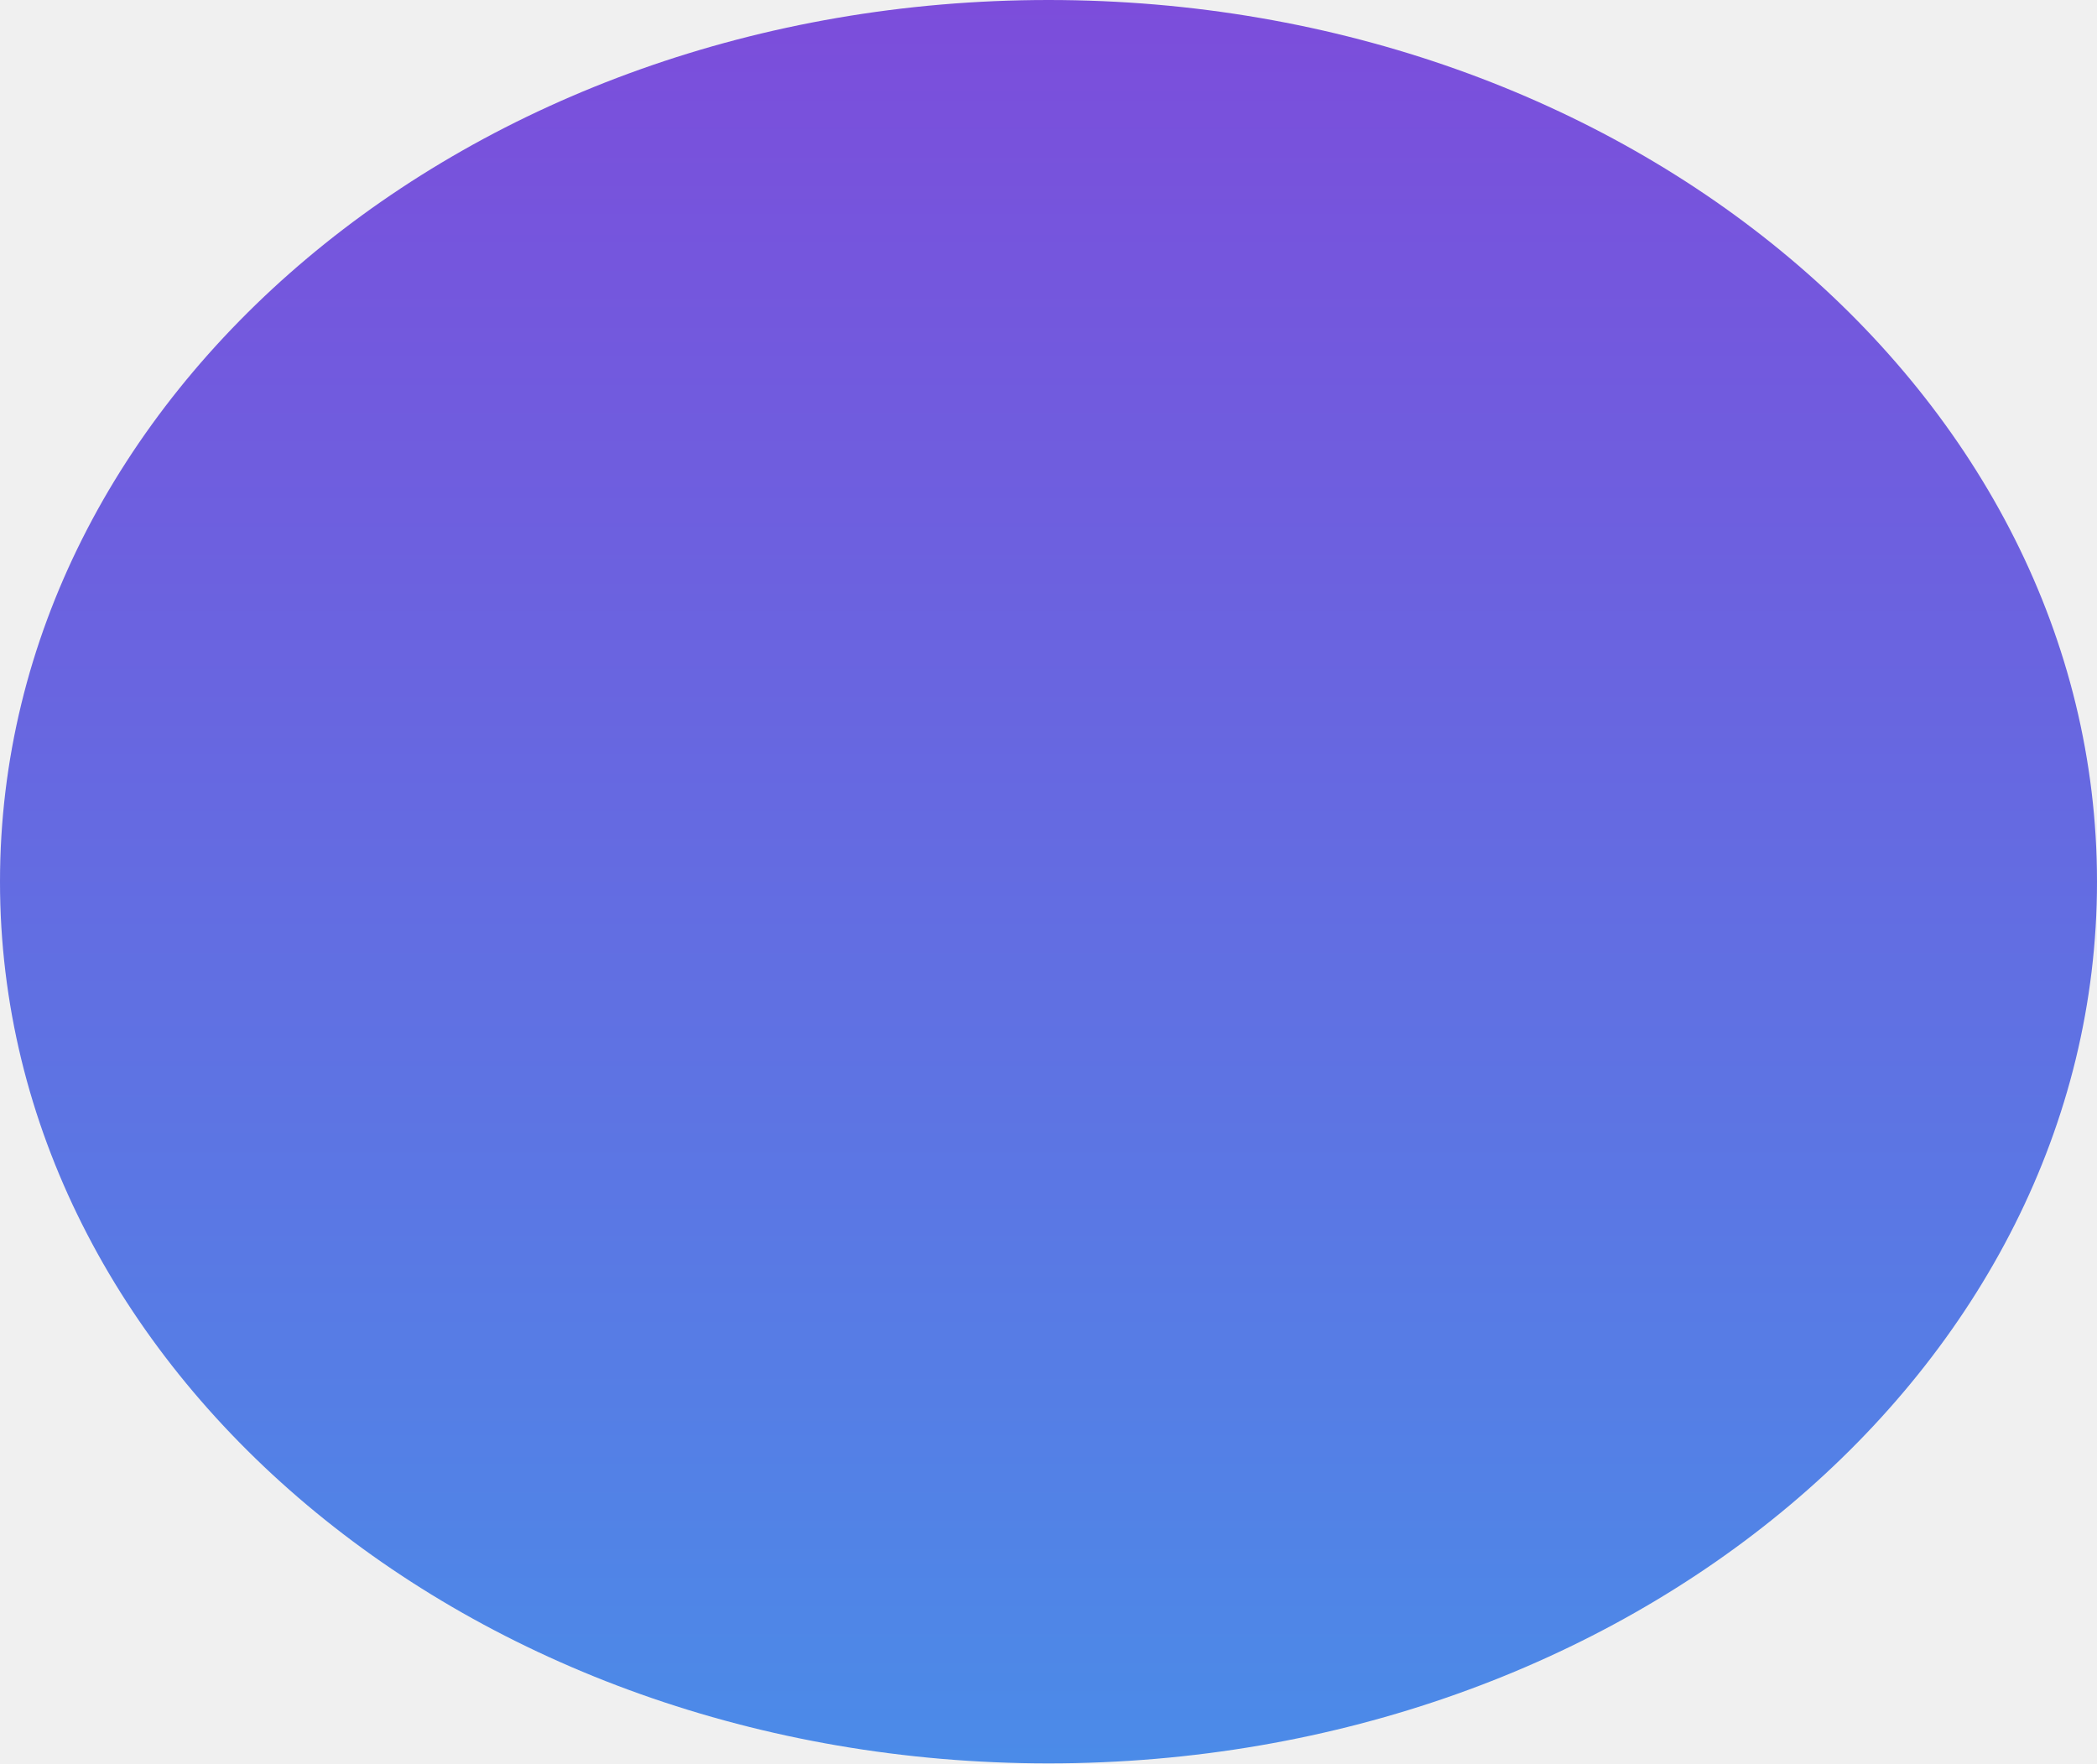
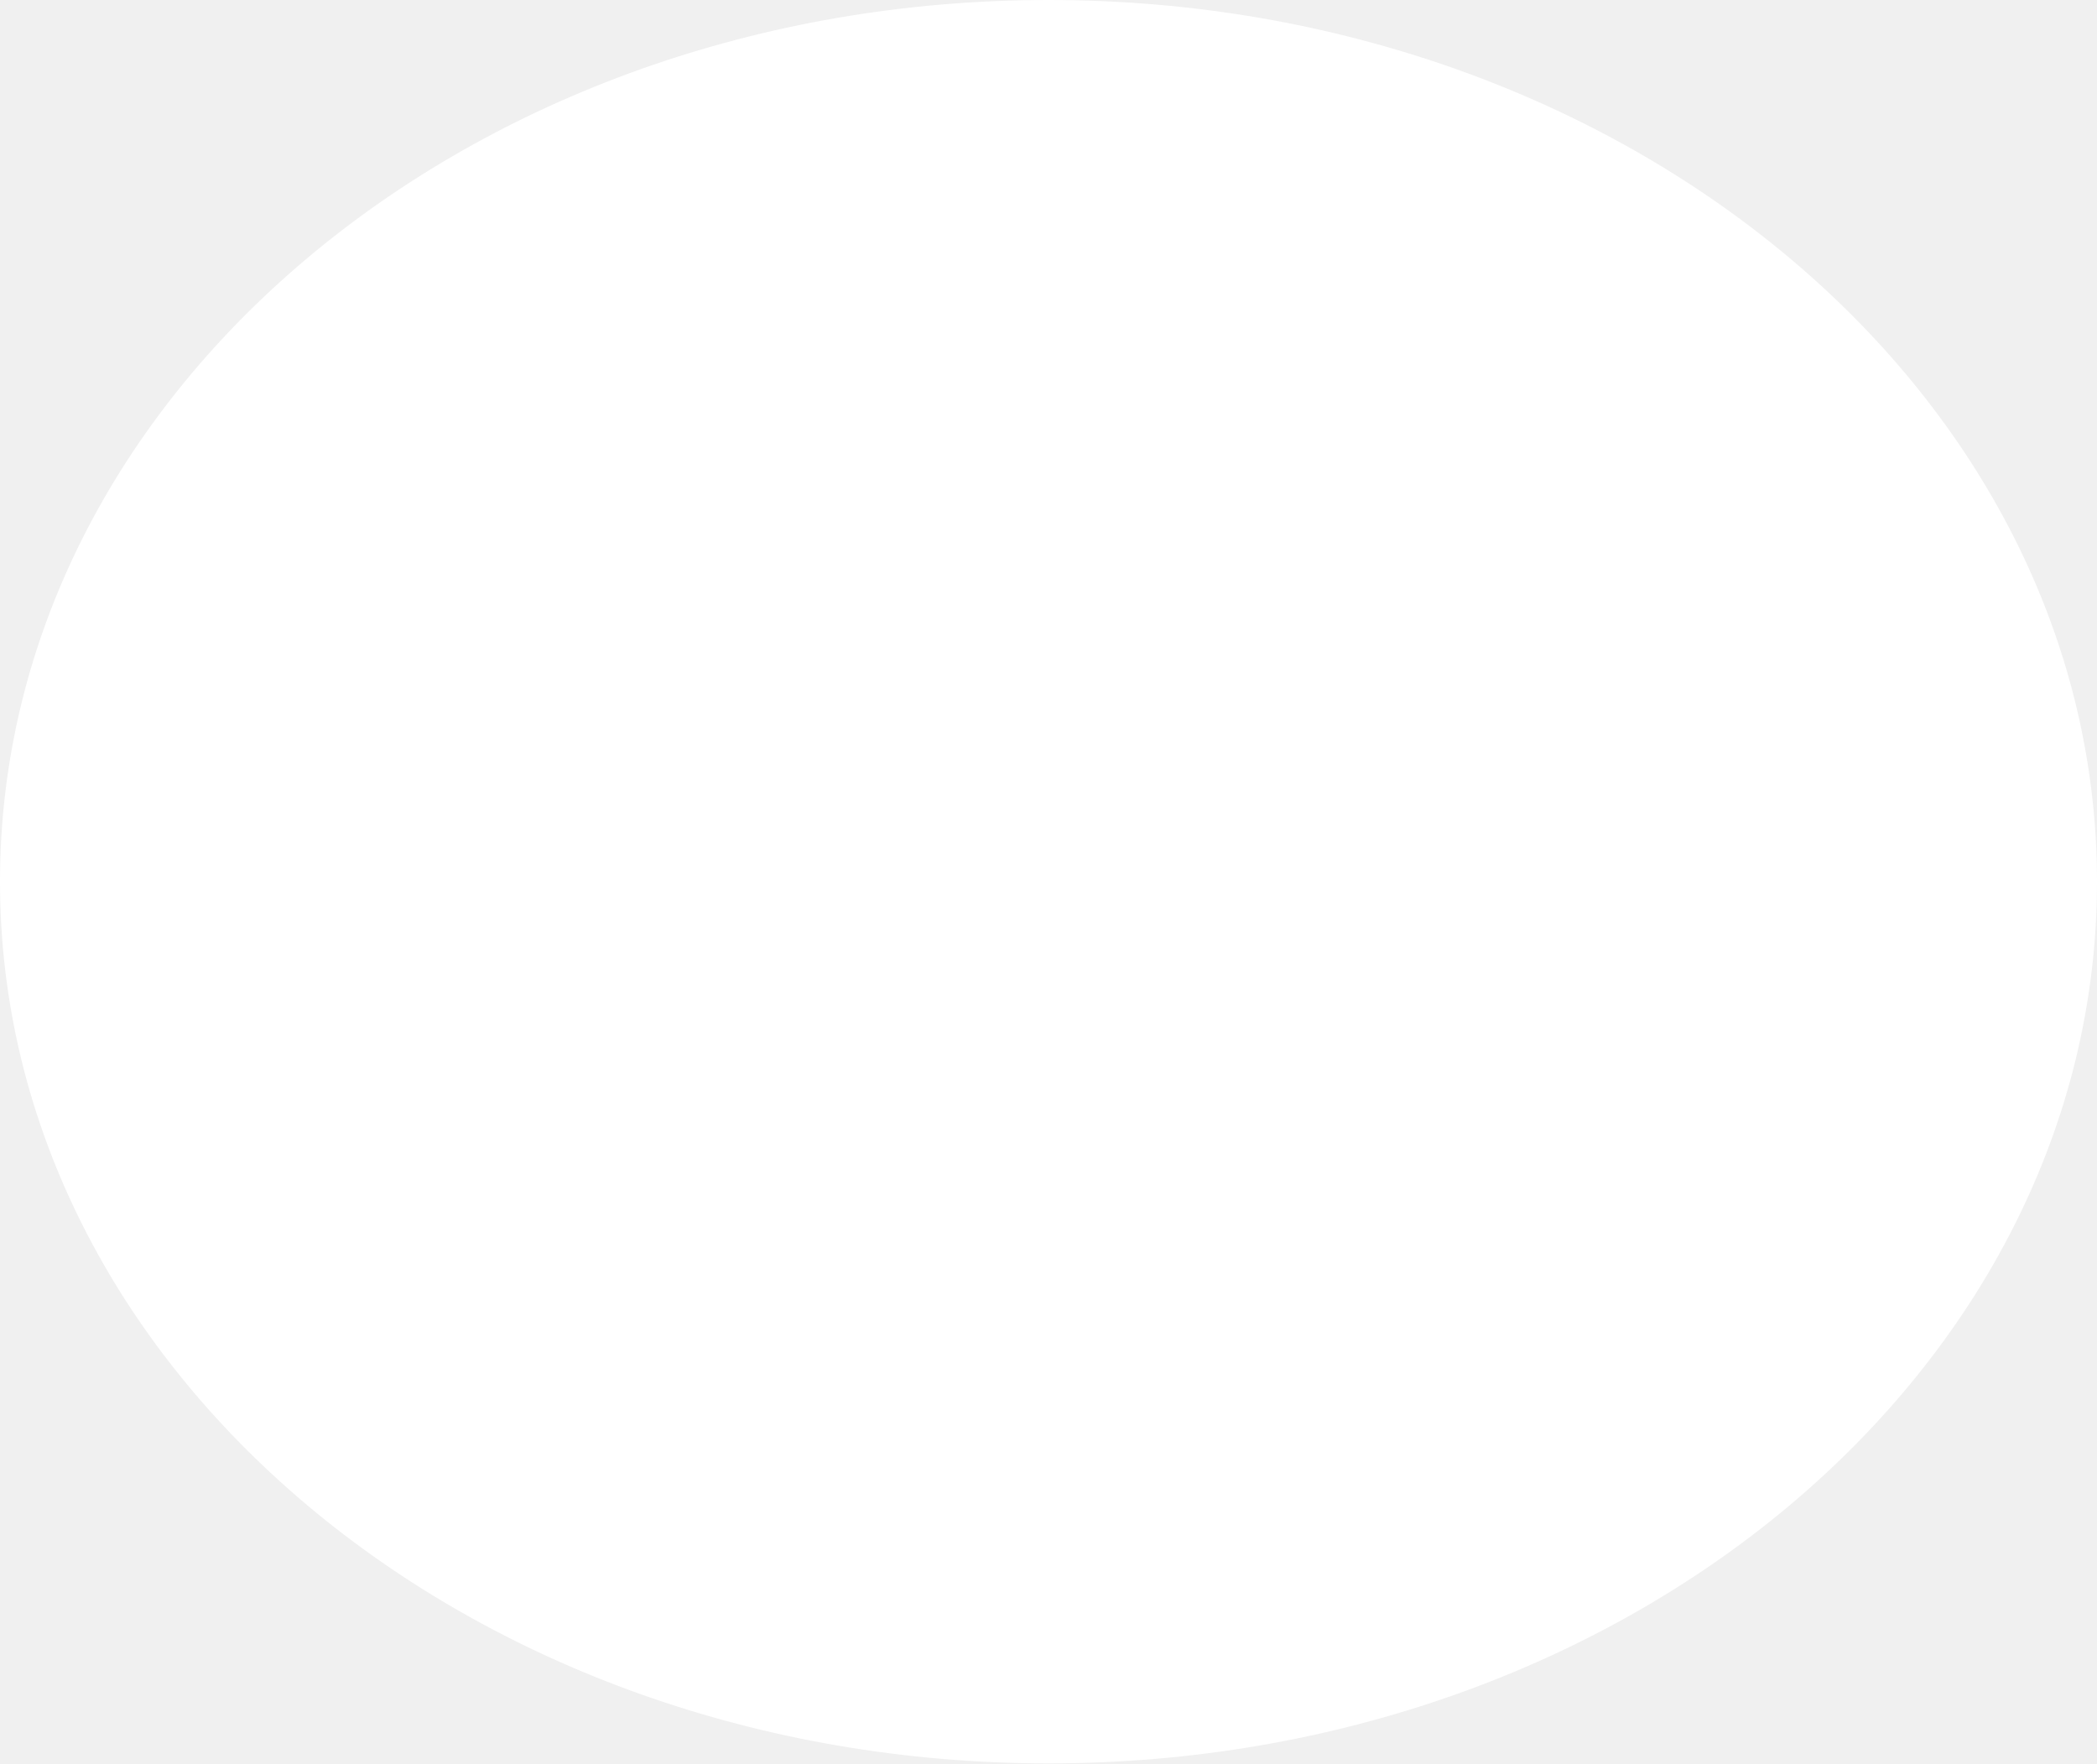
<svg xmlns="http://www.w3.org/2000/svg" preserveAspectRatio="none" overflow="visible" style="display: block;" width="8.8" height="7.4" viewBox="0 0 8.8 7.4" fill="none">
-   <path id="Vector" d="M4.4 7.4C6.83 7.4 8.8 5.743 8.8 3.7C8.8 1.657 6.83 0 4.4 0C1.97 0 0 1.657 0 3.7C0 5.743 1.97 7.4 4.4 7.4Z" fill="url(#paint0_linear_0_49)" />
-   <defs>
-     <linearGradient id="paint0_linear_0_49" x1="0" y1="0" x2="0" y2="7.4" gradientUnits="userSpaceOnUse">
-       <stop stop-color="#7C4DDB" />
-       <stop offset="1" stop-color="#4B8BE8" />
-     </linearGradient>
-   </defs>
+   <path id="Vector" d="M4.4 7.4C6.83 7.4 8.8 5.743 8.8 3.7C8.8 1.657 6.83 0 4.4 0C1.97 0 0 1.657 0 3.7C0 5.743 1.97 7.4 4.4 7.4Z" fill="#FFFFFF" />
</svg>
